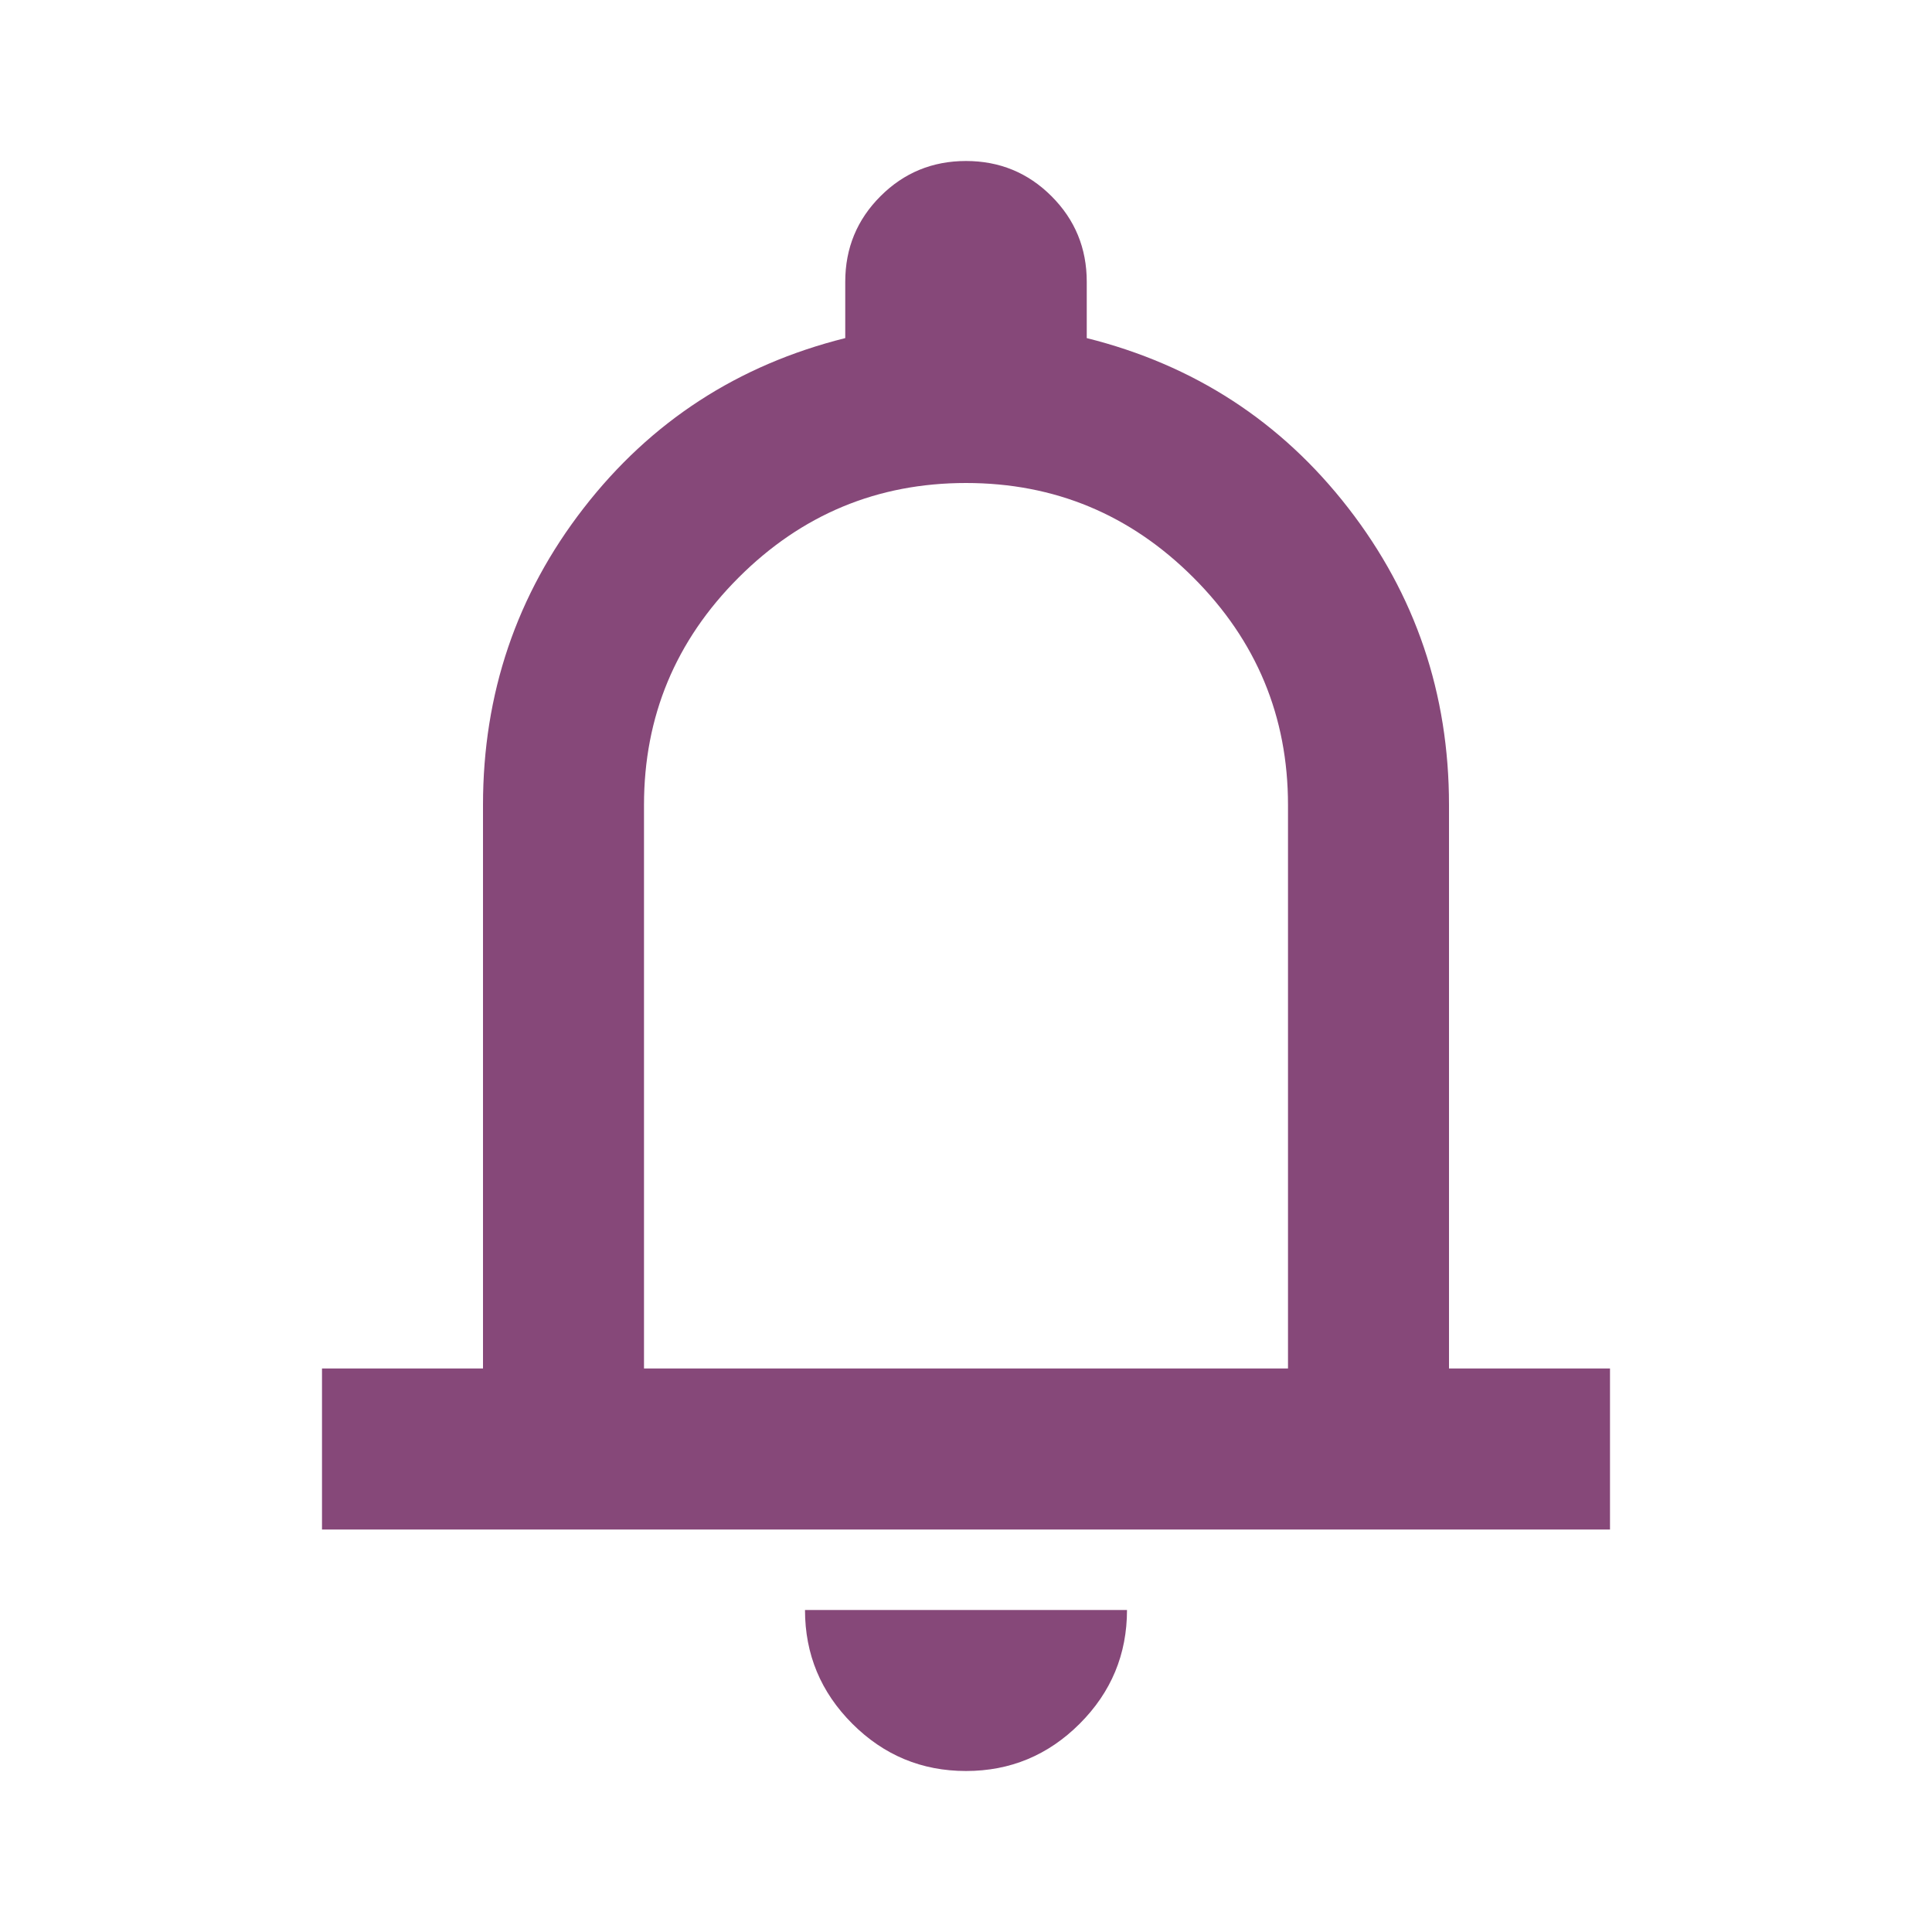
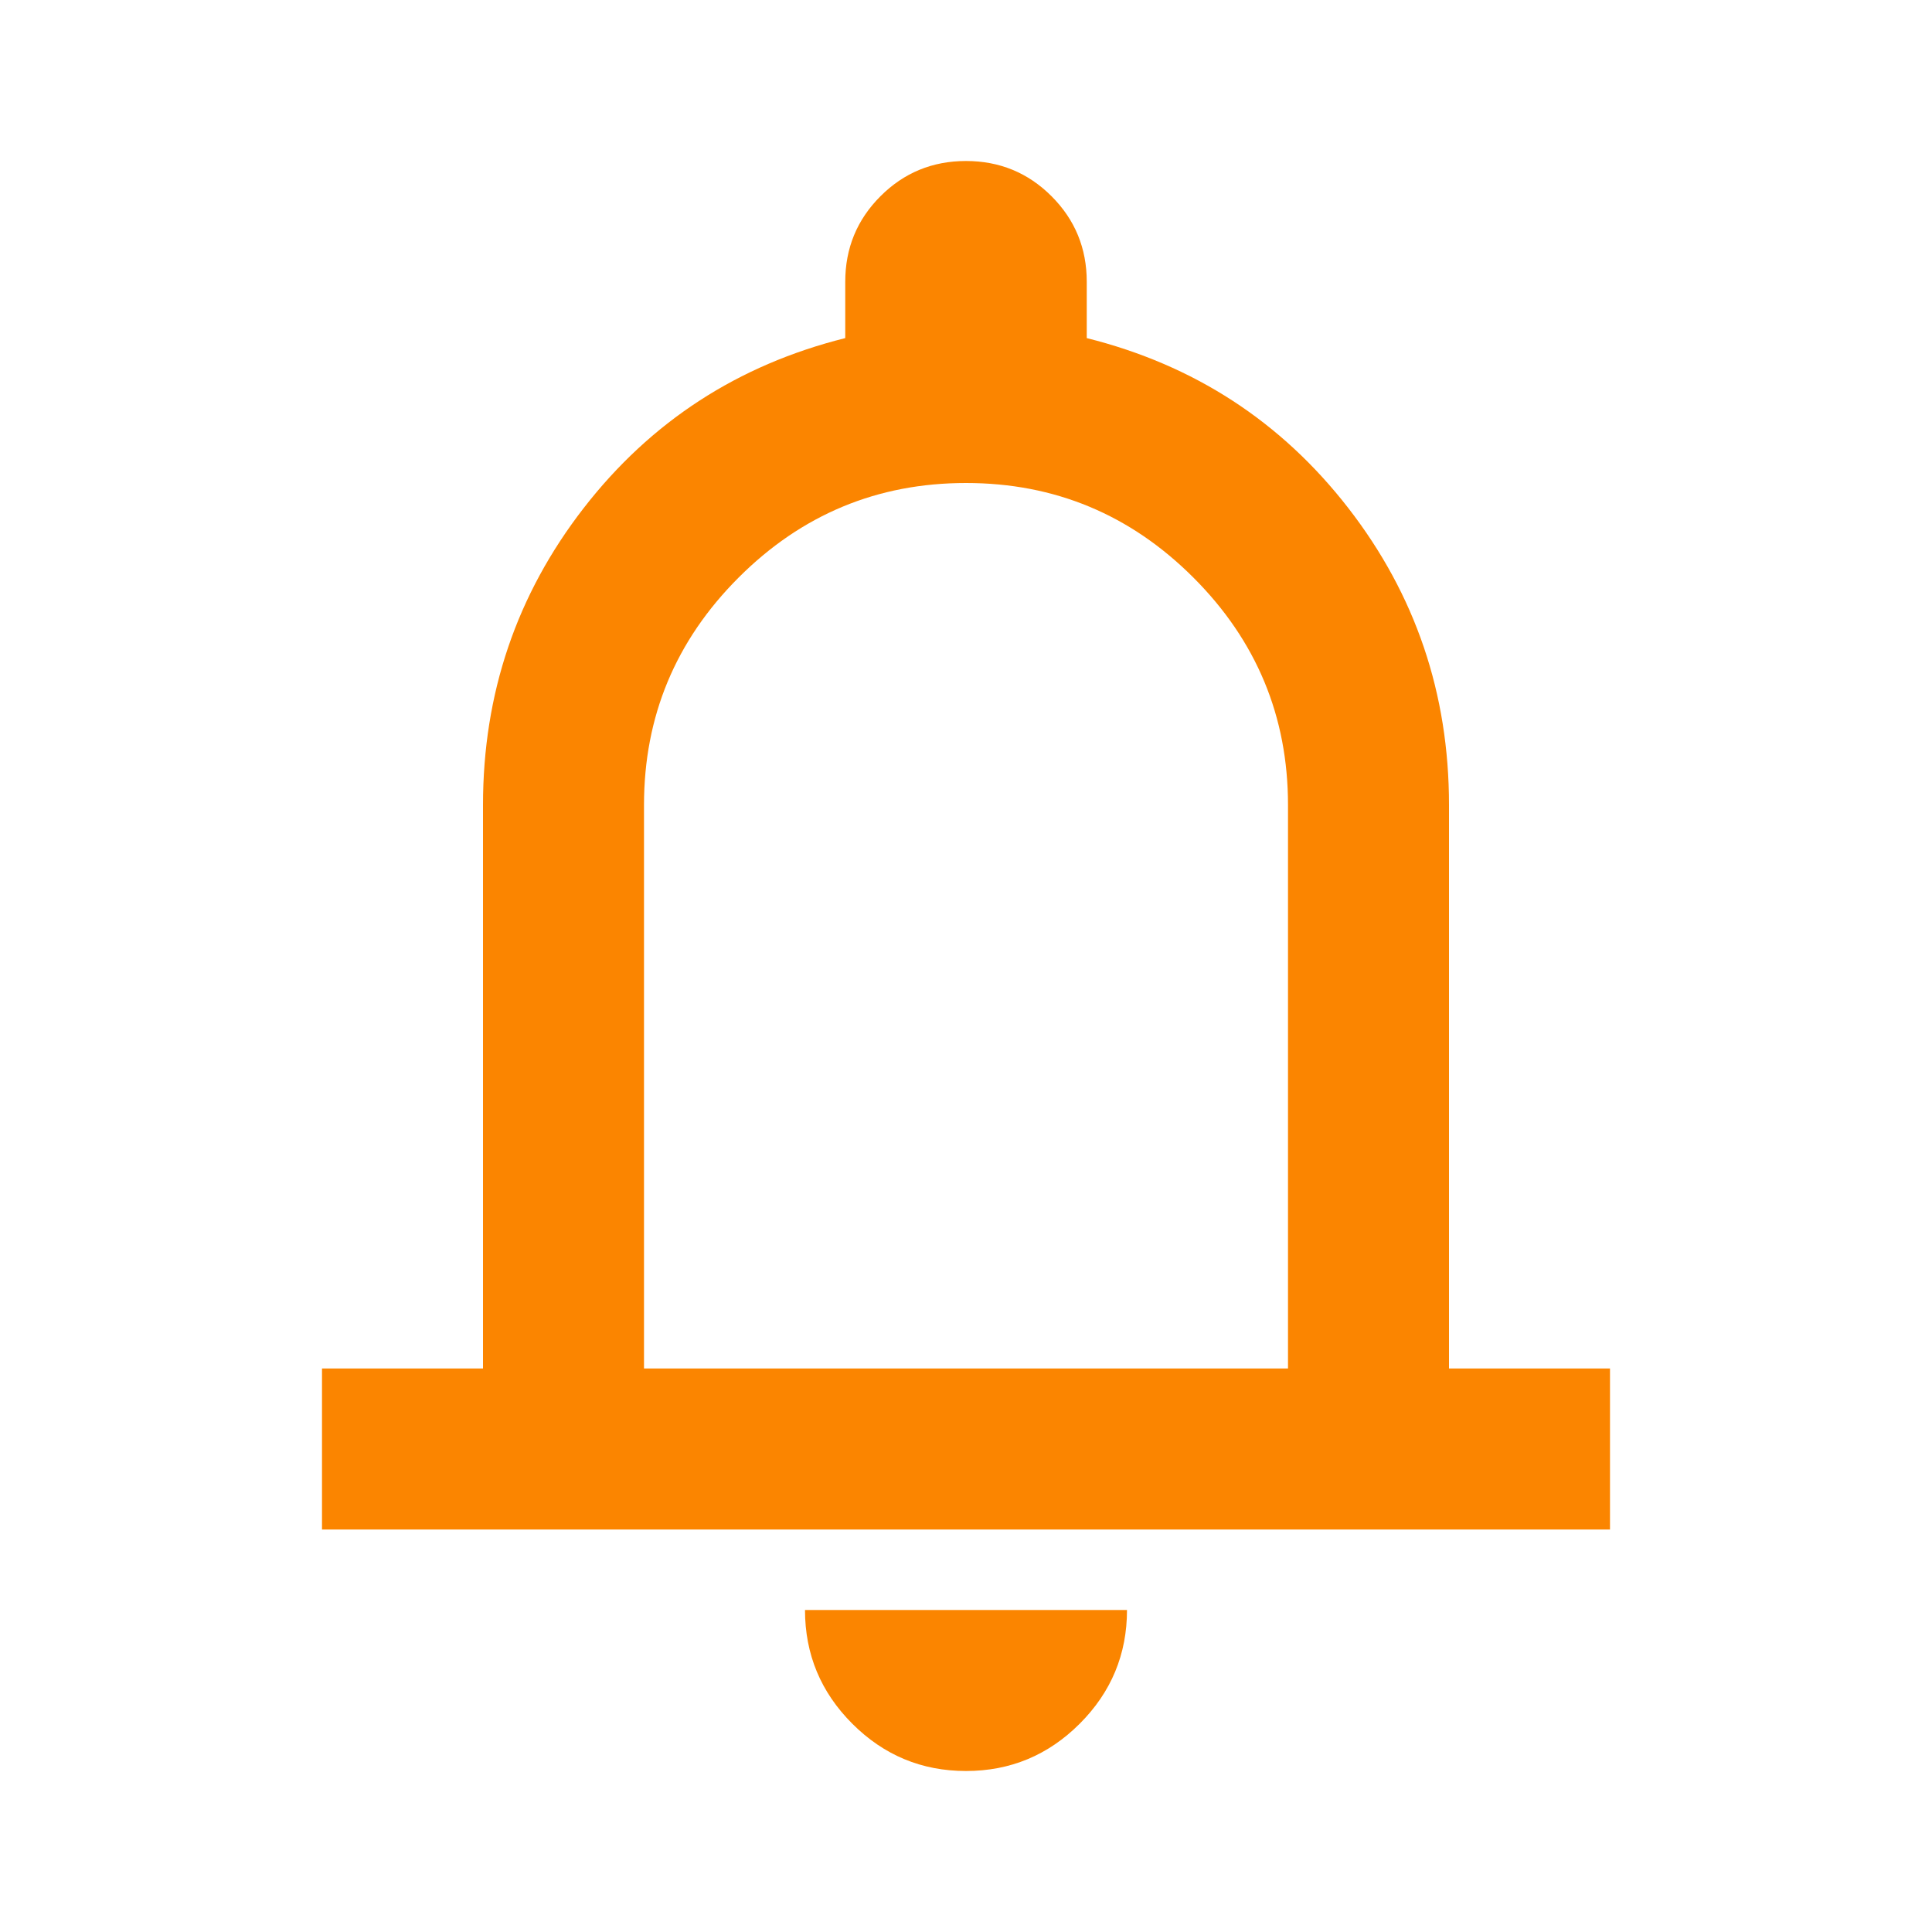
- <svg xmlns="http://www.w3.org/2000/svg" height="24px" viewBox="0 -960 960 960" width="24px" fill="#864879">
+ <svg xmlns="http://www.w3.org/2000/svg" height="24px" viewBox="0 -960 960 960" width="24px" fill="#FB8500">
  <path d="M160-200v-80h80v-280q0-83 50-147.5T420-792v-28q0-25 17.5-42.5T480-880q25 0 42.5 17.5T540-820v28q80 20 130 84.5T720-560v280h80v80H160Zm320-300Zm0 420q-33 0-56.5-23.5T400-160h160q0 33-23.5 56.5T480-80ZM320-280h320v-280q0-66-47-113t-113-47q-66 0-113 47t-47 113v280Z" />
</svg>
